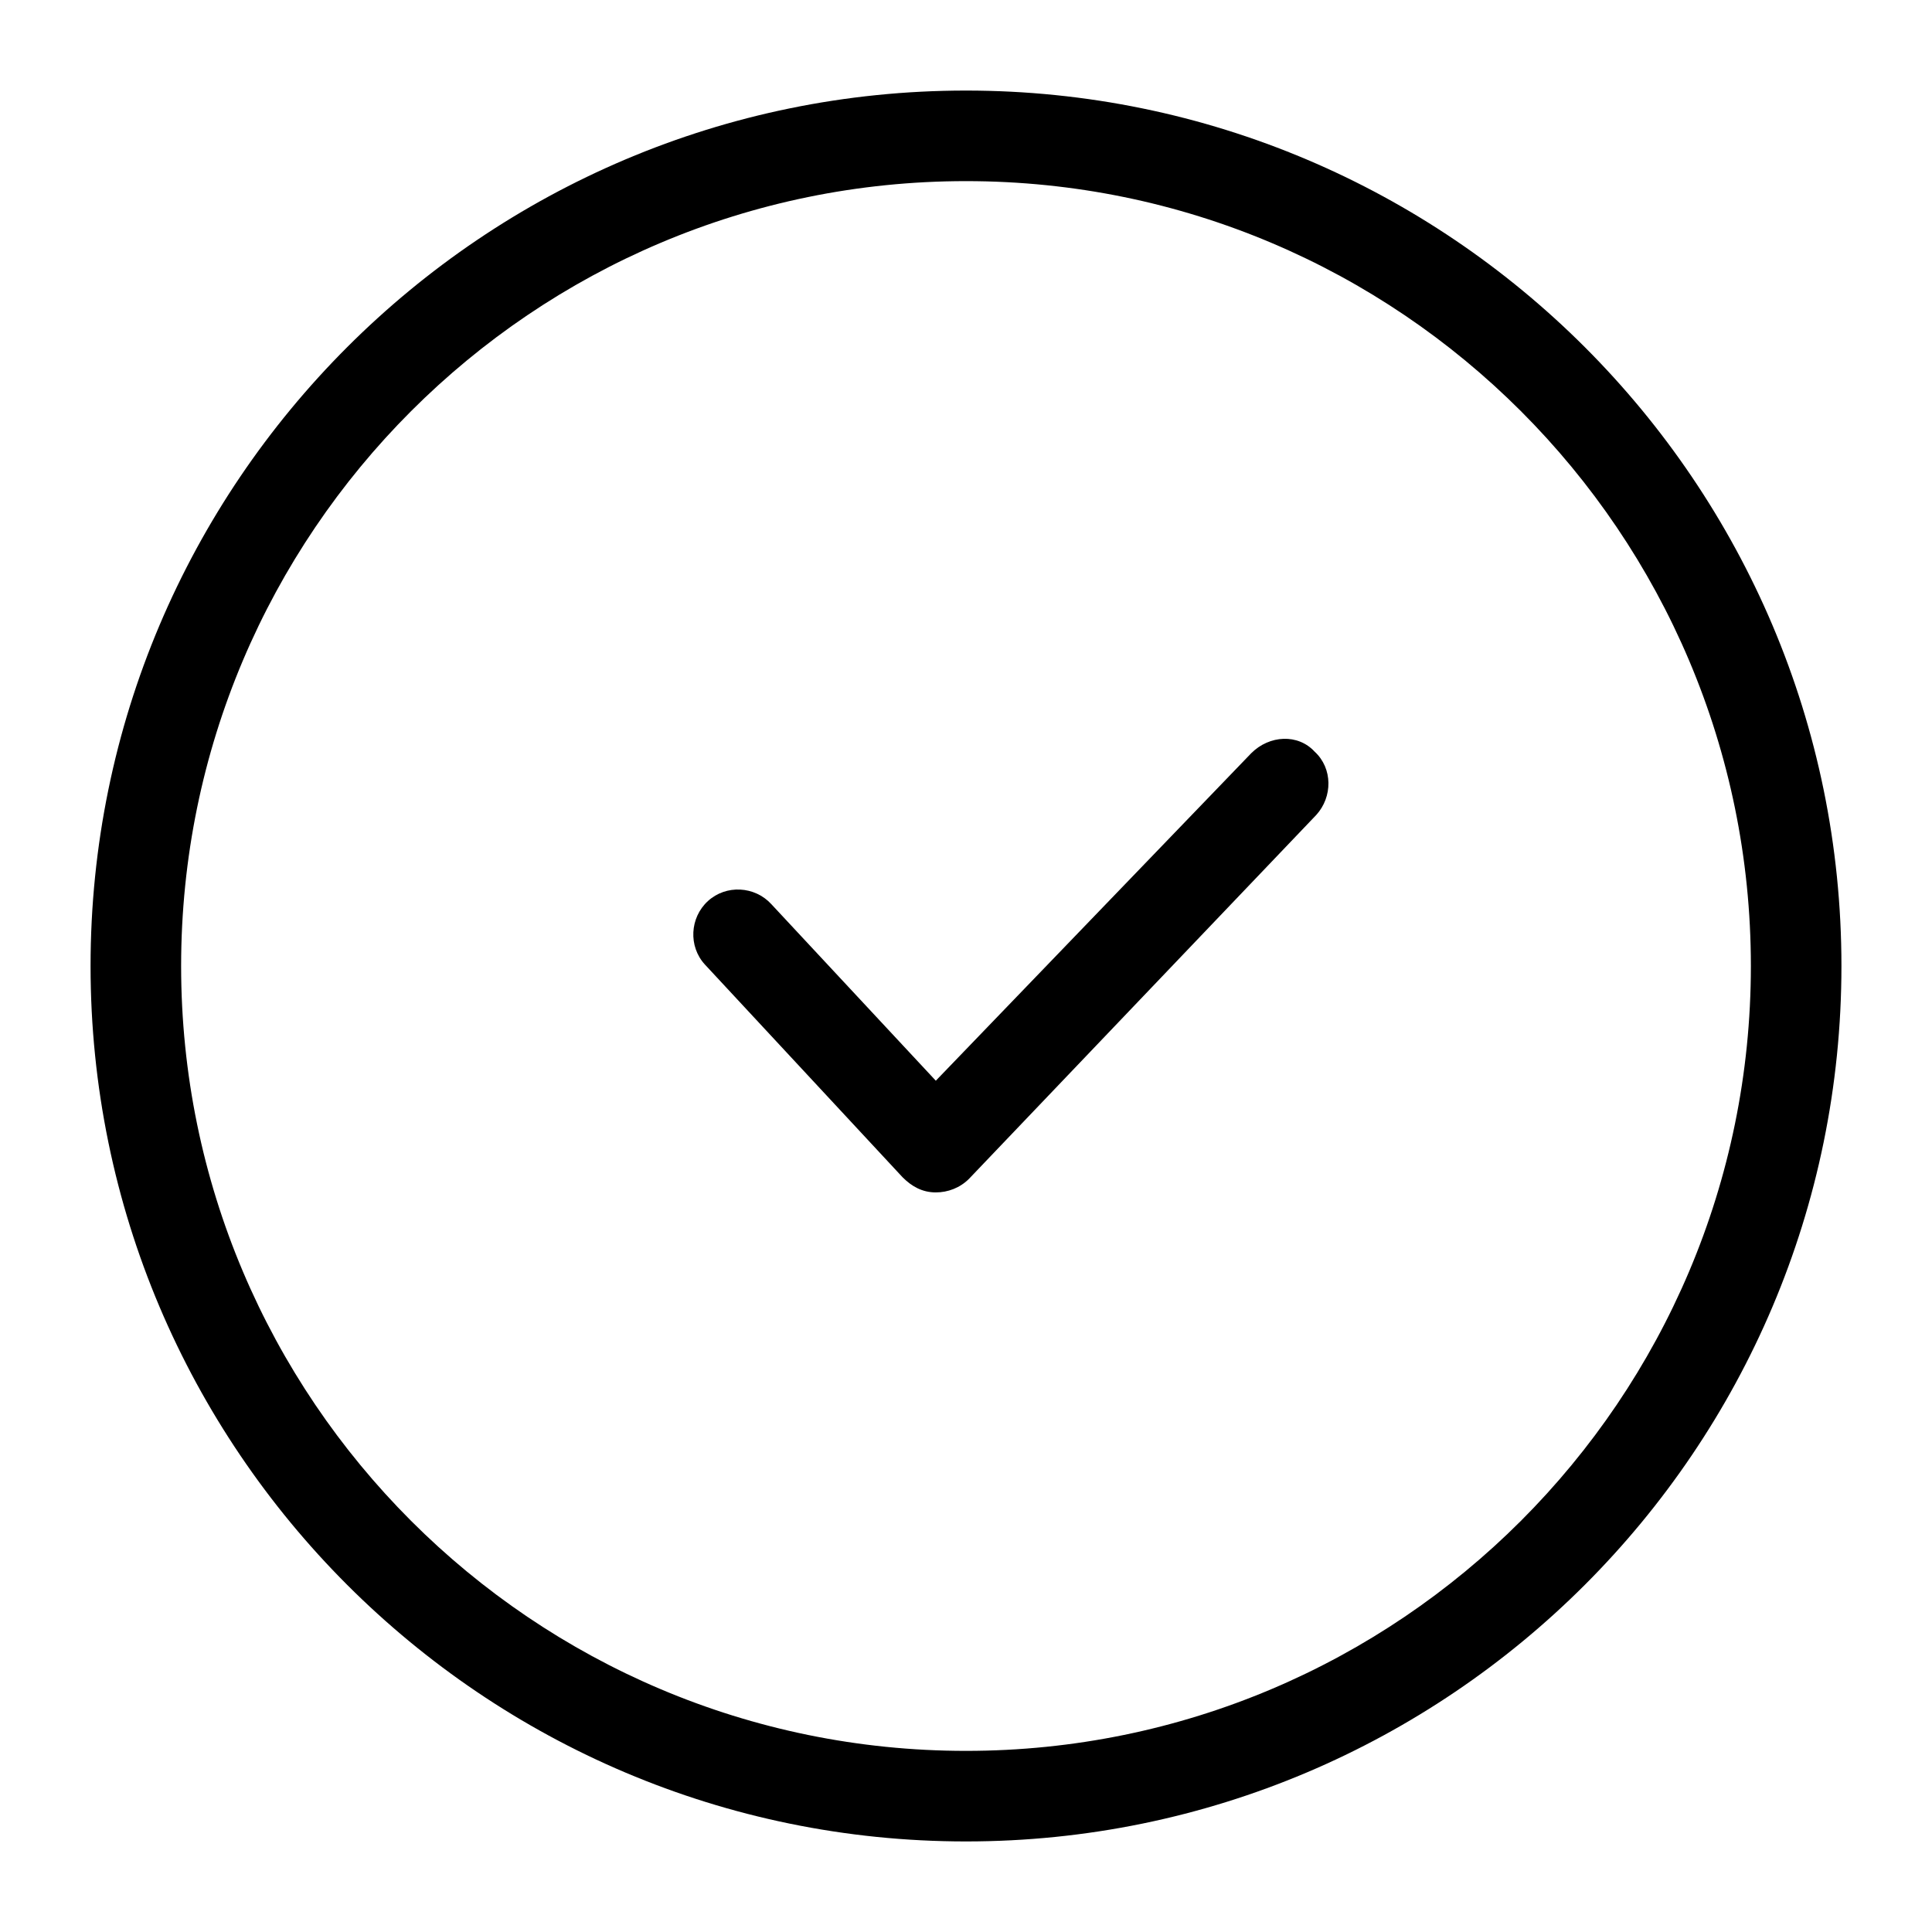
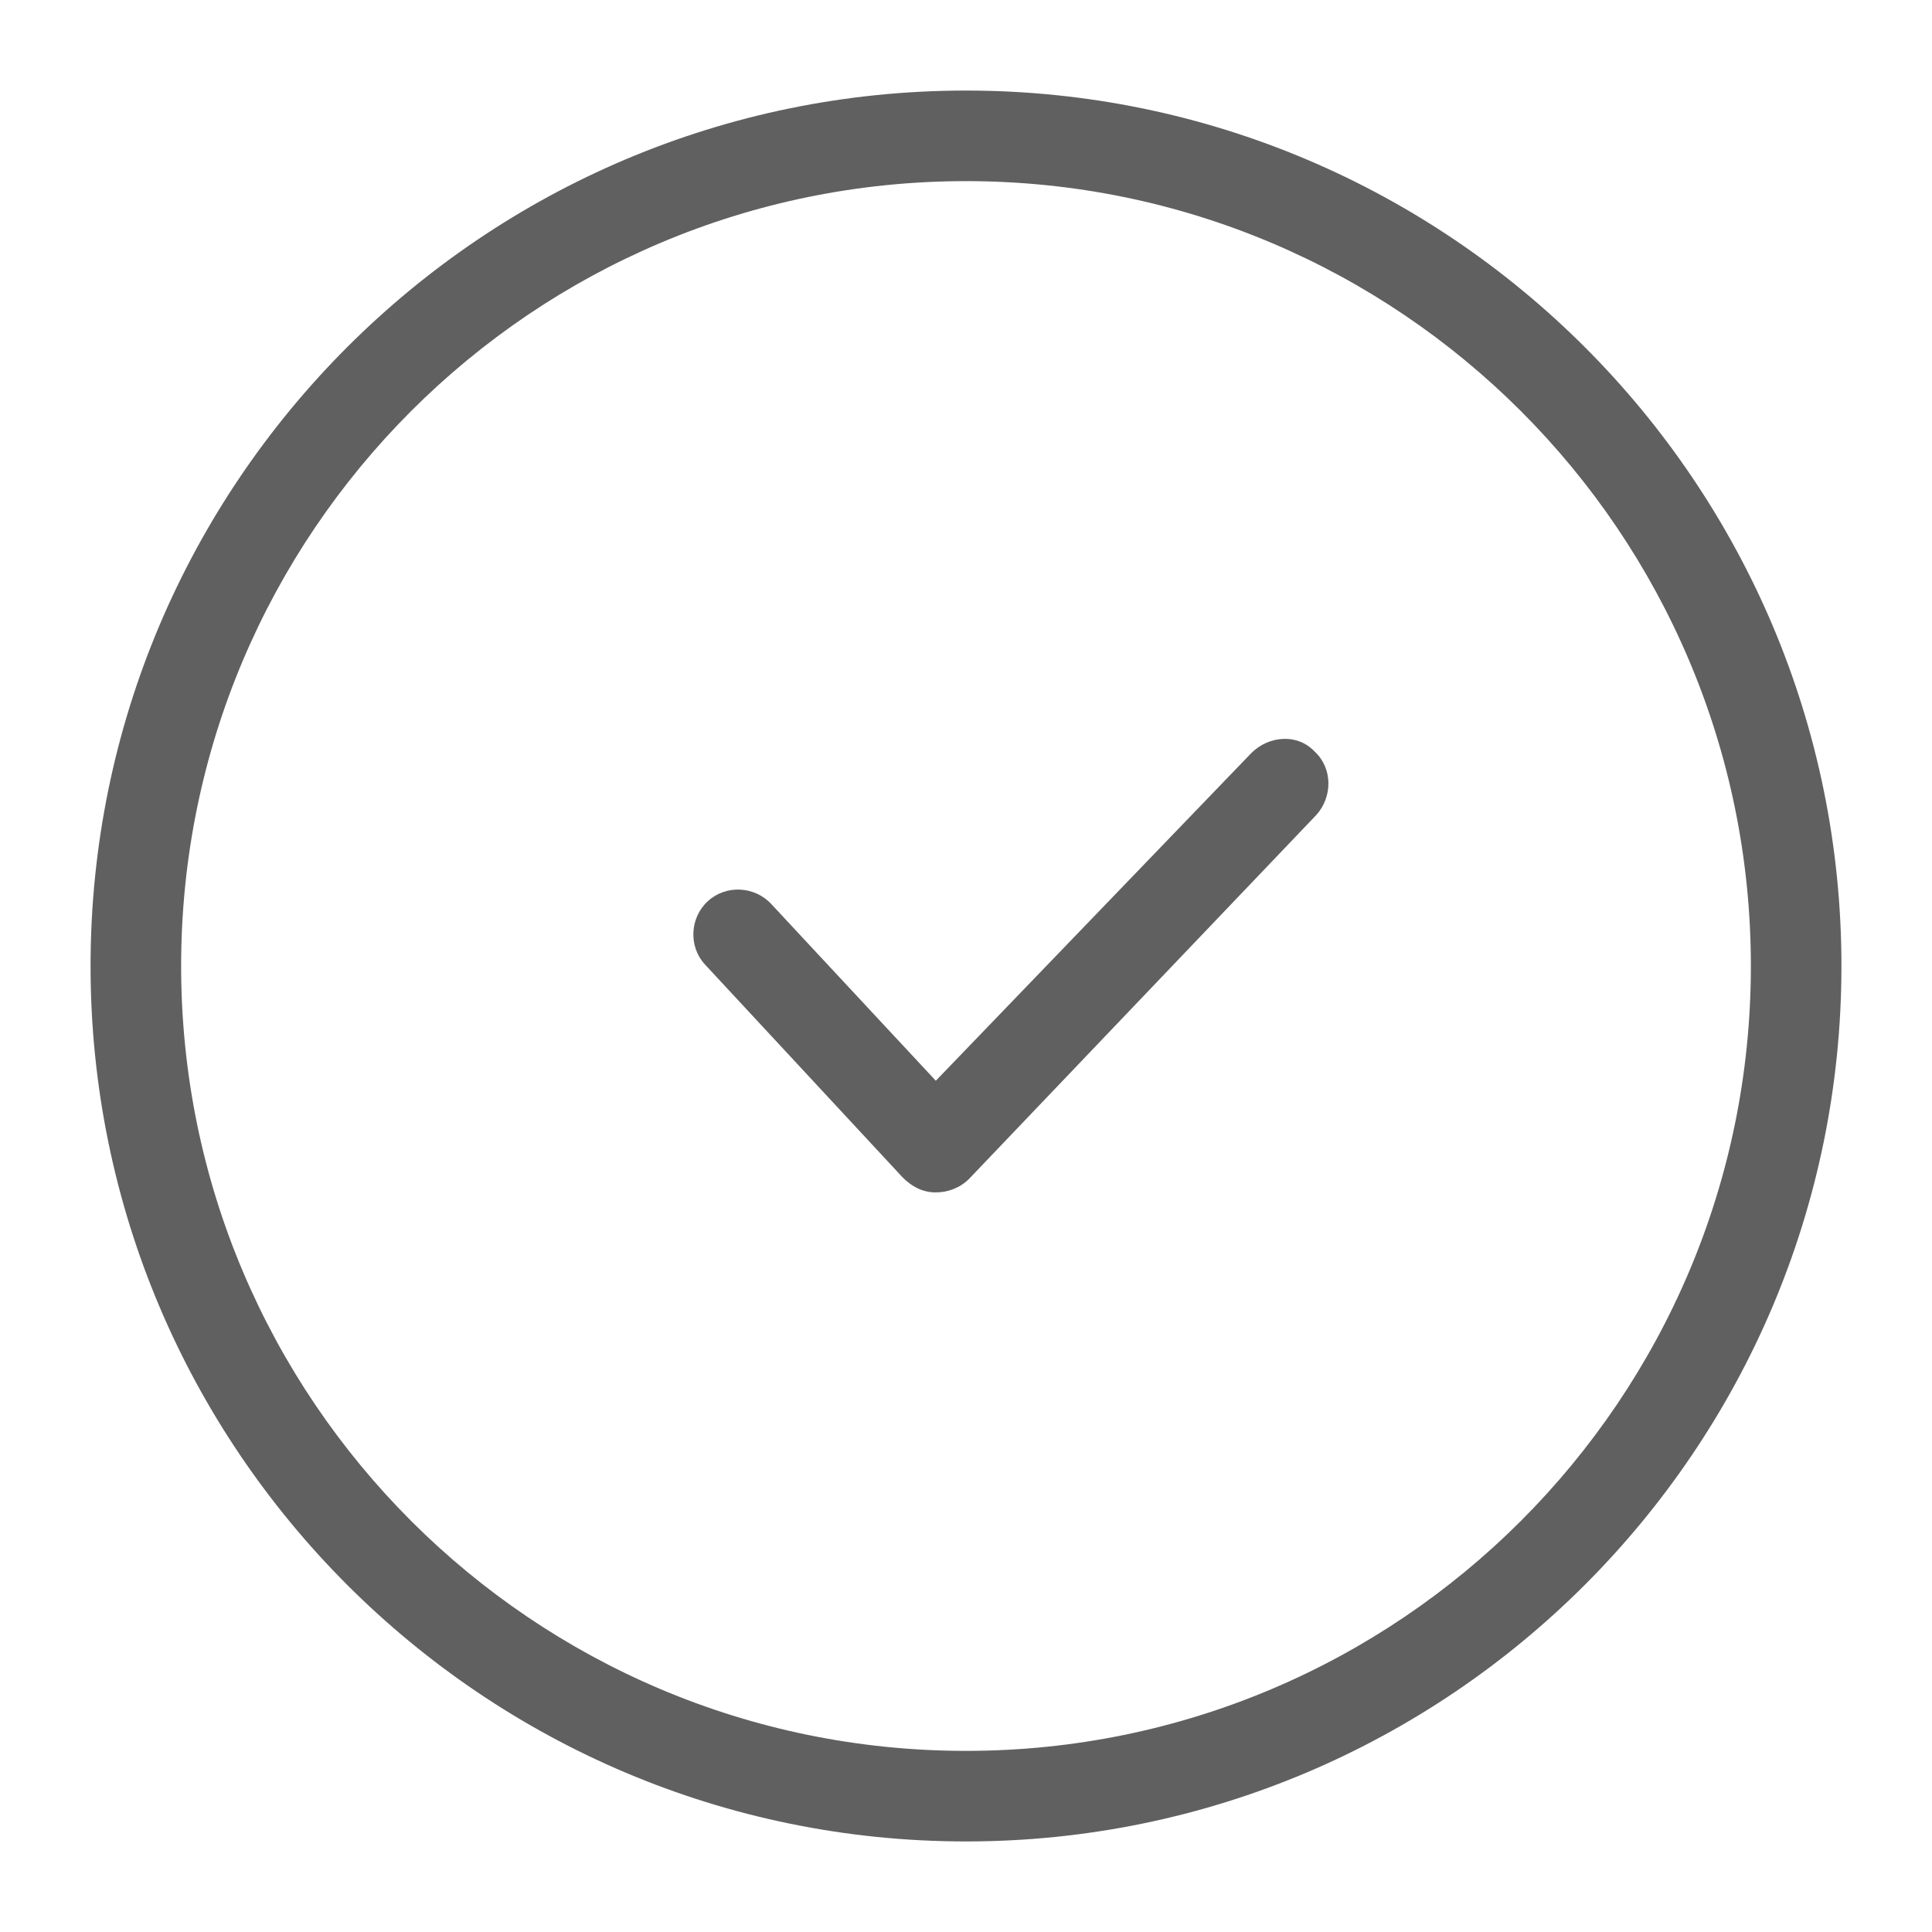
- <svg xmlns="http://www.w3.org/2000/svg" fill="#000000" viewBox="0 0 128 128" width="64px" height="64px">
-   <path d="M 64 6 C 32 6 6 32 6 64 C 6 96 32 122 64 122 C 96 122 122 96 122 64 C 122 32 96 6 64 6 z M 64 12 C 92.7 12 116 35.3 116 64 C 116 92.7 92.7 116 64 116 C 35.3 116 12 92.7 12 64 C 12 35.3 35.3 12 64 12 z M 85.037 48.949 C 84.275 48.974 83.5 49.3 82.9 49.9 L 62 71.6 L 51.1 59.9 C 50 58.7 48.1 58.599 46.9 59.699 C 45.7 60.799 45.599 62.7 46.699 63.9 L 59.801 78 C 60.401 78.6 61.1 79 62 79 C 62.8 79 63.599 78.7 64.199 78.1 L 87.199 54 C 88.299 52.8 88.3 50.901 87.1 49.801 C 86.55 49.201 85.8 48.924 85.037 48.949 z" />
+ <svg xmlns="http://www.w3.org/2000/svg" viewBox="0 0 64 64" width="64px" height="64px">
+   <g id="surface454394">
+     <path style=" stroke:none;fill-rule:nonzero;fill:rgb(37.647%,37.647%,37.647%);fill-opacity:1;" d="M 32 3 C 16 3 3 16 3 32 C 3 48 16 61 32 61 C 48 61 61 48 61 32 C 61 16 48 3 32 3 Z M 32 6 C 46.352 6 58 17.648 58 32 C 58 46.352 46.352 58 32 58 C 17.648 58 6 46.352 6 32 C 6 17.648 17.648 6 32 6 Z M 42.52 24.477 C 42.137 24.488 41.75 24.648 41.449 24.949 L 31 35.801 L 25.551 29.949 C 25 29.352 24.051 29.301 23.449 29.852 C 22.852 30.398 22.801 31.352 23.352 31.949 L 29.898 39 C 30.199 39.301 30.551 39.5 31 39.5 C 31.398 39.5 31.801 39.352 32.102 39.051 L 43.602 27 C 44.148 26.398 44.148 25.449 43.551 24.898 C 43.273 24.602 42.898 24.461 42.52 24.477 Z M 42.52 24.477 " />
+   </g>
</svg>
